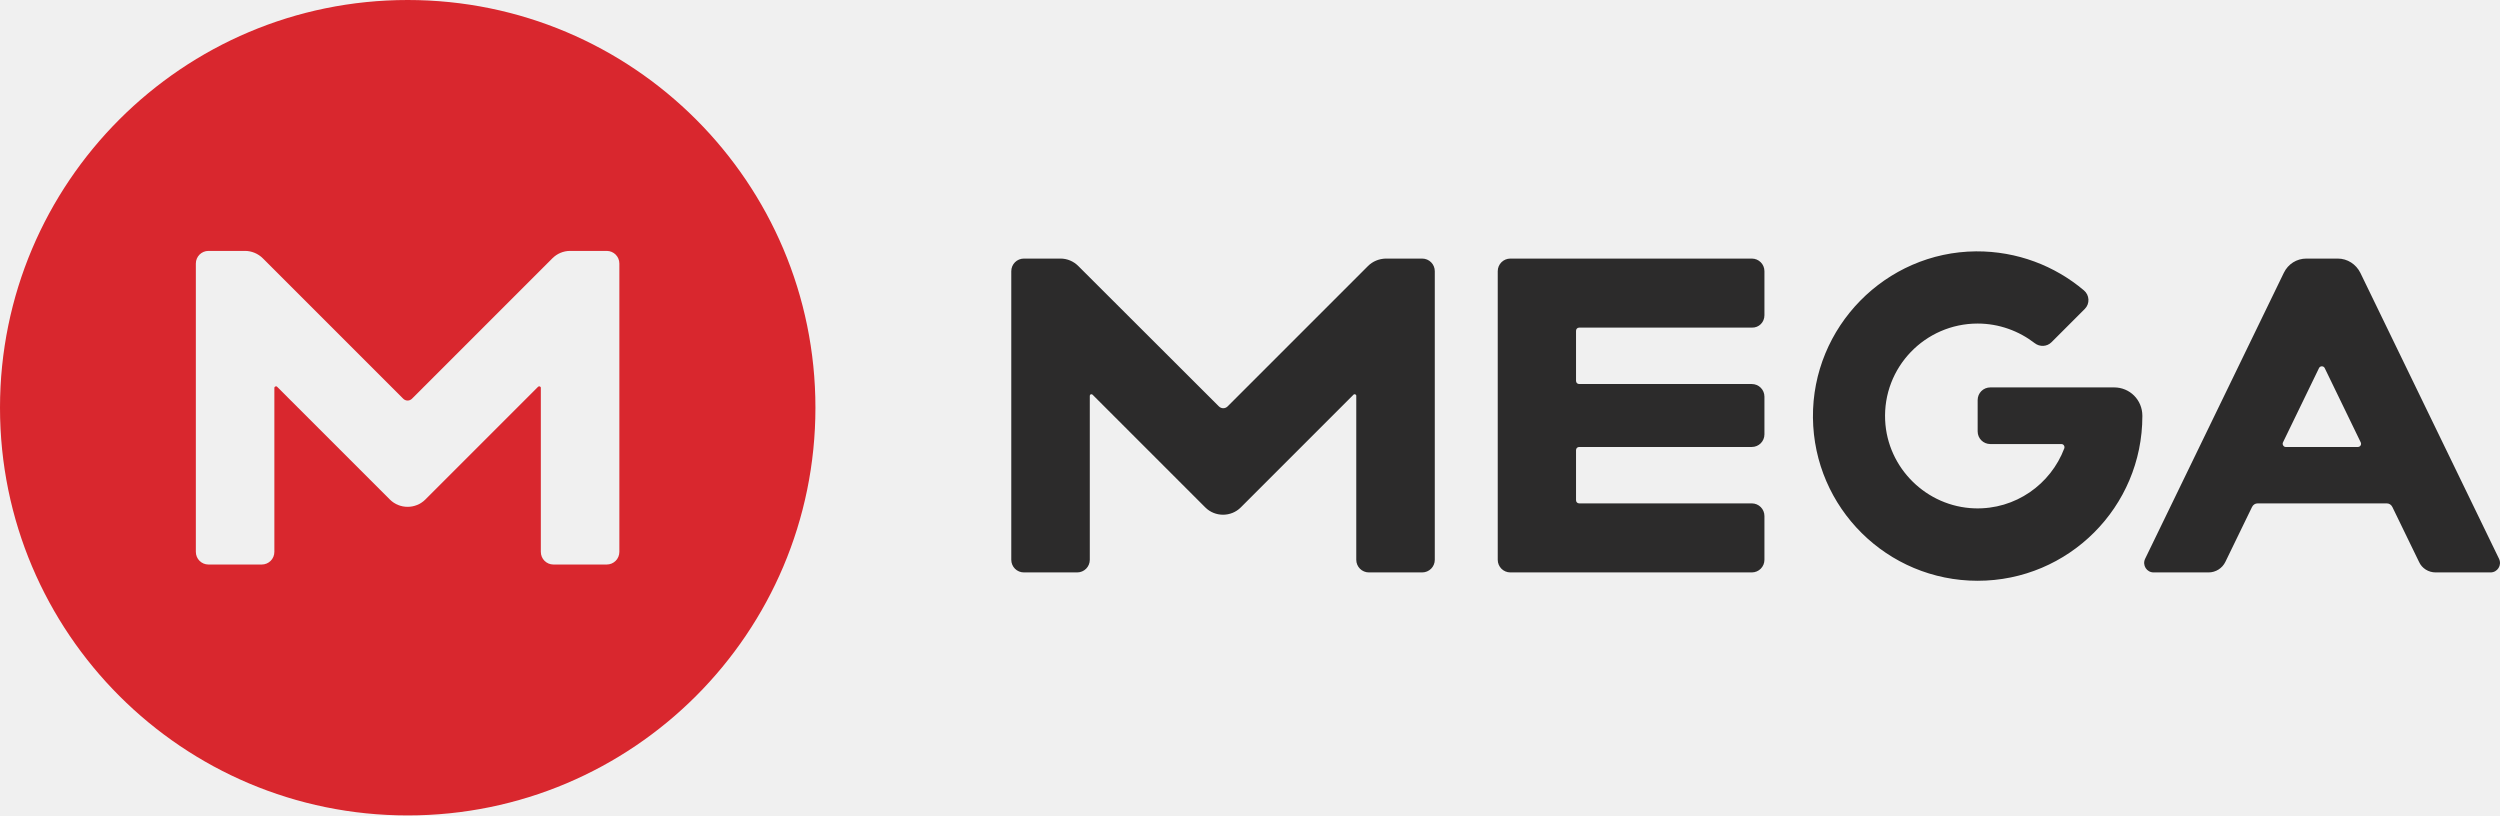
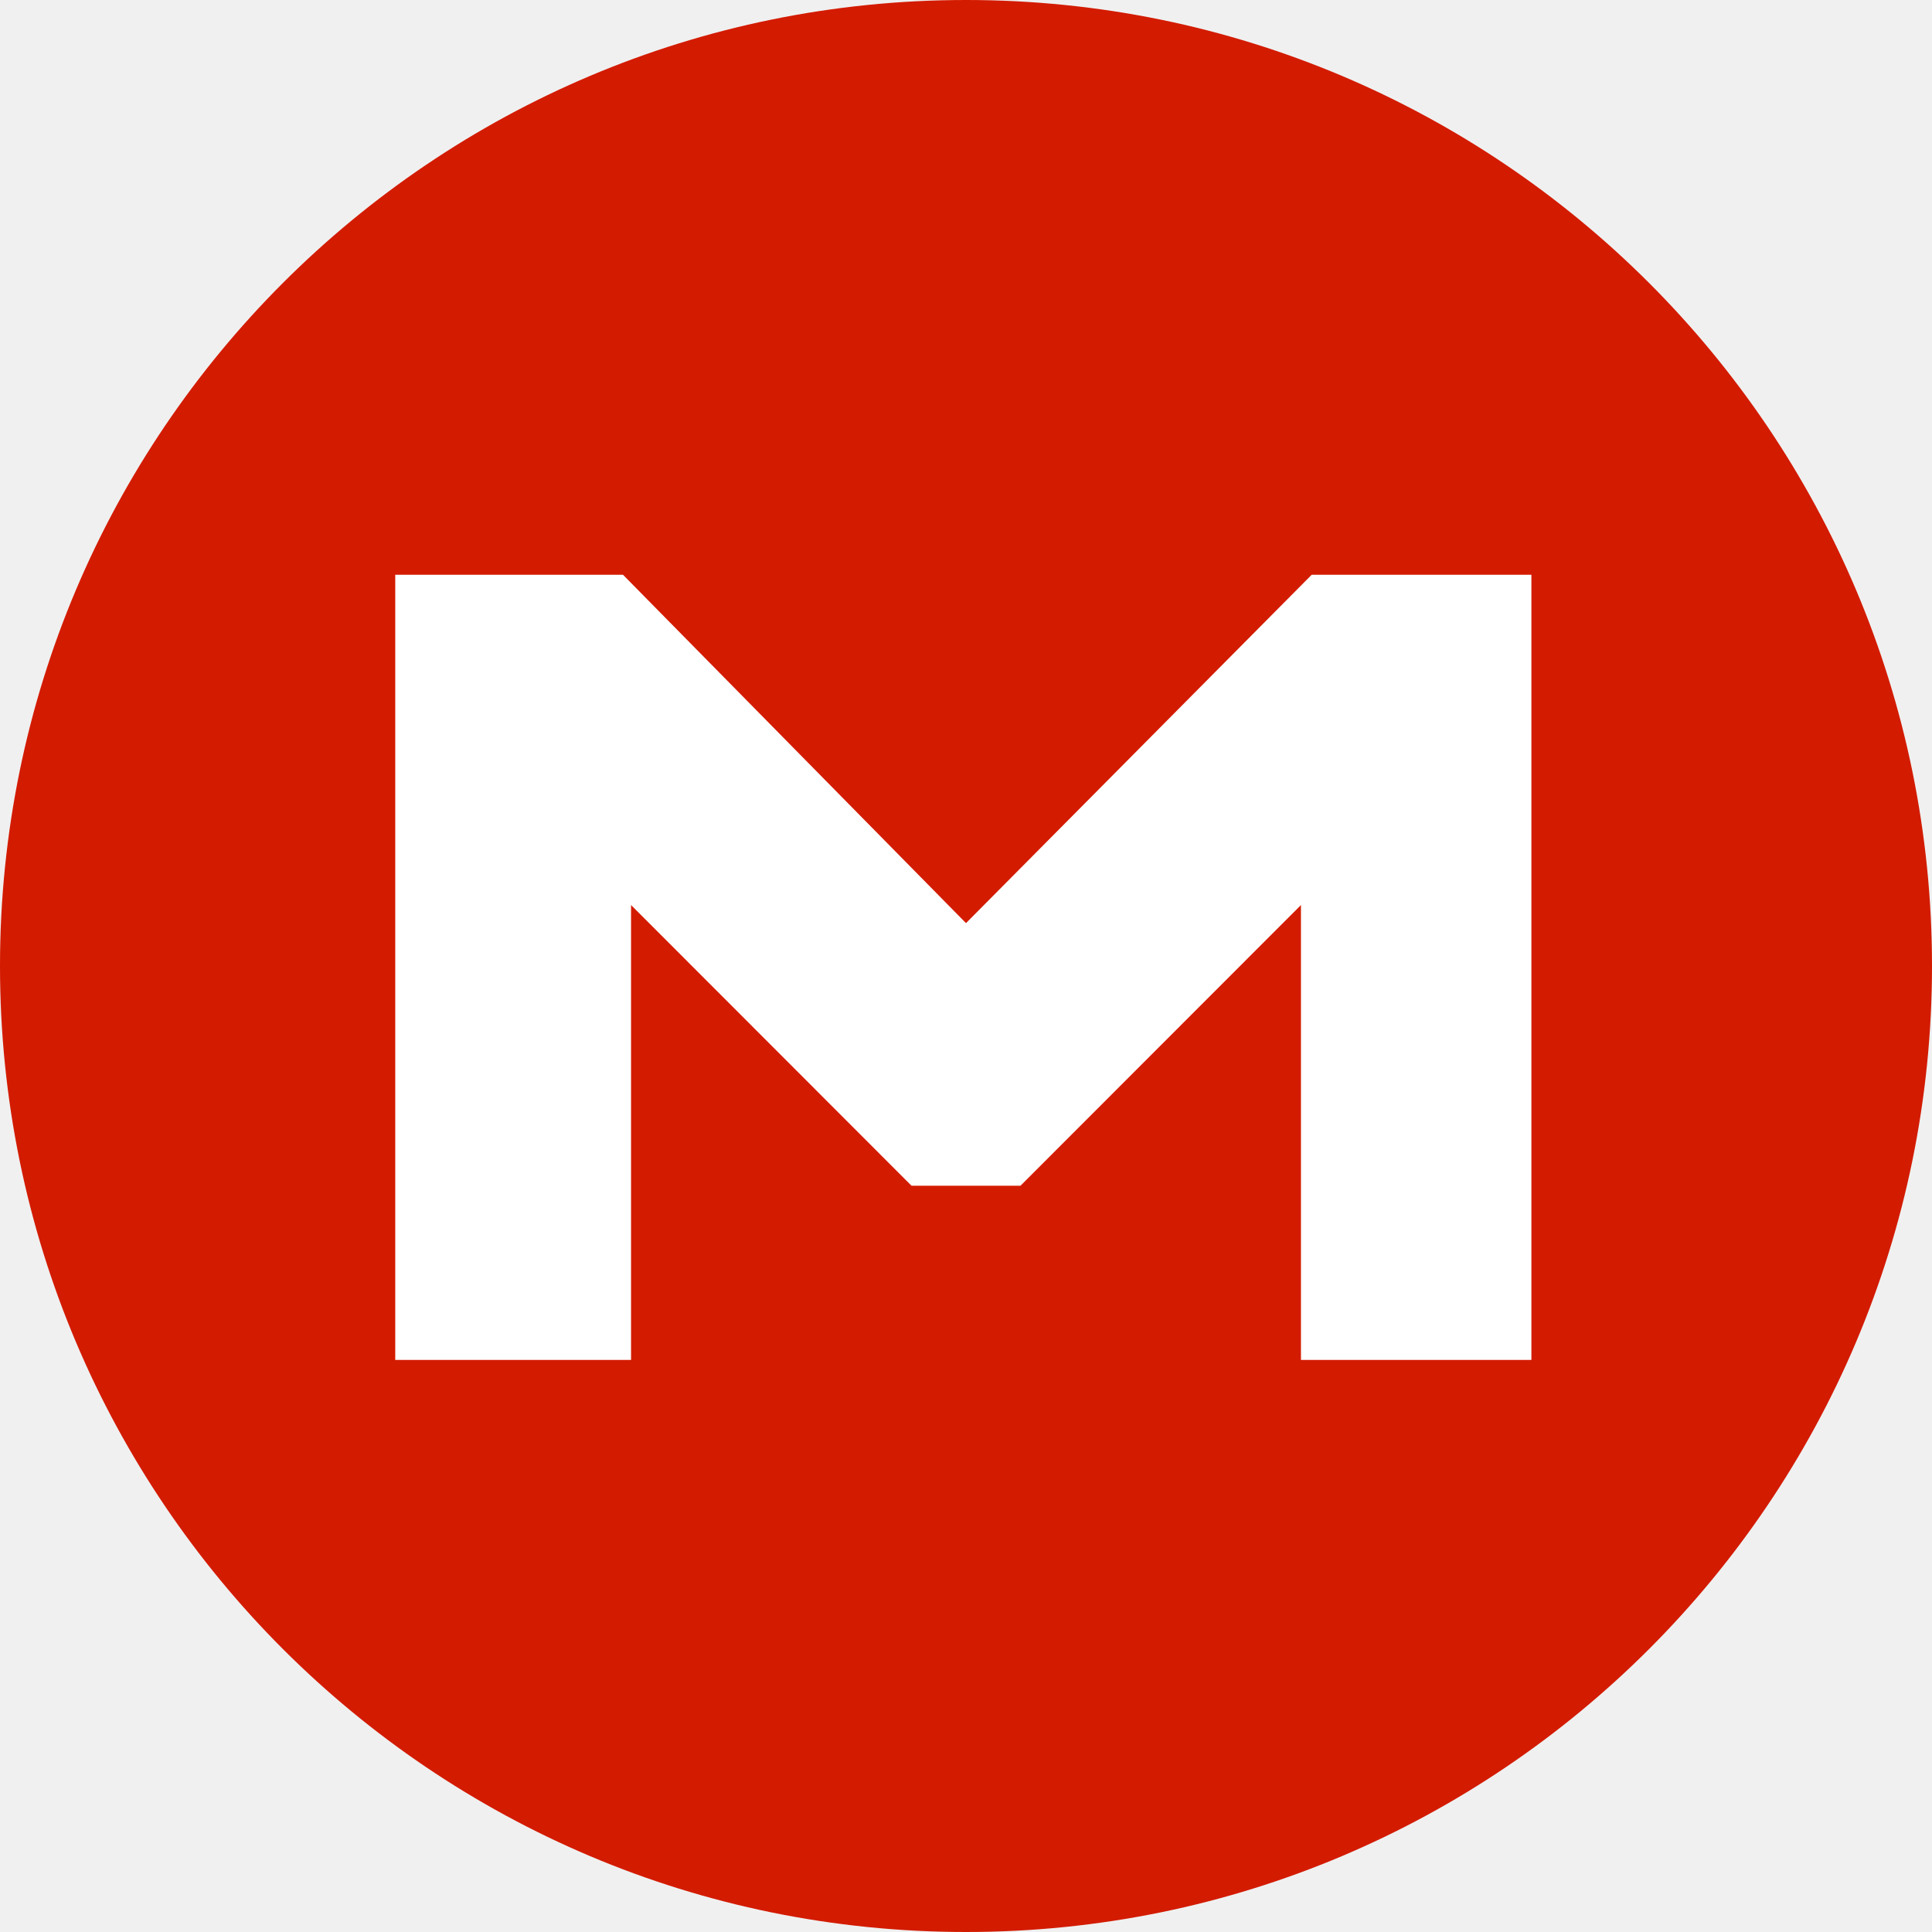
- <svg xmlns="http://www.w3.org/2000/svg" xml:space="preserve" width="1108.003" height="361.4" viewBox="0 0 1108.003 361.4">
-   <path fill="#d9272e" d="M180.7 0C80.9 0 0 80.9 0 180.7c0 99.8 80.9 180.7 180.7 180.7 99.8 0 180.7-80.9 180.7-180.7C361.4 80.9 280.5 0 180.7 0Zm93.8 244.6c0 3.1-2.5 5.6-5.6 5.6h-23.6c-3.1 0-5.6-2.5-5.6-5.6v-72.7c0-.6-.7-.9-1.2-.5l-50 50c-4.3 4.3-11.4 4.3-15.7 0l-50-50c-.4-.4-1.2-.1-1.2.5v72.7c0 3.1-2.5 5.6-5.6 5.6H92.4c-3.1 0-5.6-2.5-5.6-5.6V116.8c0-3.1 2.5-5.6 5.6-5.6h16.2c2.9 0 5.8 1.2 7.9 3.3l62.2 62.2c1.1 1.1 2.8 1.1 3.9 0l62.2-62.2c2.1-2.1 4.9-3.3 7.9-3.3h16.2c3.1 0 5.6 2.5 5.6 5.6v127.8z" />
-   <path fill="#2c2b2b" d="M782 139.7v-19.5c0-3.1-2.5-5.6-5.6-5.6h-107c-3.1 0-5.6 2.5-5.6 5.6v127.9c0 3.1 2.5 5.6 5.6 5.6h107c3.1 0 5.6-2.5 5.6-5.6v-19.4c0-3.1-2.5-5.6-5.6-5.6h-76.5c-.8 0-1.4-.6-1.4-1.4v-22.2c0-.8.6-1.4 1.4-1.4h76.5c3.1 0 5.6-2.5 5.6-5.6v-16.7c0-3.1-2.5-5.6-5.6-5.6h-76.5c-.8 0-1.4-.6-1.4-1.4v-22.2c0-.8.6-1.4 1.4-1.4h76.5c3.2.1 5.6-2.4 5.6-5.5zm297.5 114h24.3c3.1 0 5.1-3.2 3.8-6l-61.5-126.8c-1.9-3.8-5.7-6.3-10-6.3h-13.9c-4.3 0-8.1 2.4-10 6.3l-61.5 126.8c-1.3 2.8.7 6 3.8 6h24.3c3.2 0 6.1-1.8 7.5-4.7l11.8-24.3c.5-1 1.4-1.6 2.5-1.6h57.2c1.1 0 2 .6 2.5 1.6l11.8 24.3c1.3 2.9 4.2 4.7 7.4 4.7zm-67.7-57.6 16-33c.5-1 2-1 2.5 0l16 33c.4.9-.2 2-1.3 2h-32c-.9 0-1.6-1.1-1.2-2zm-405.5-78.2-62.2 62.2c-1.1 1.1-2.8 1.1-3.9 0l-62.3-62.2c-2.1-2.1-4.9-3.3-7.9-3.3h-16.2c-3.1 0-5.6 2.5-5.6 5.6v127.9c0 3.1 2.5 5.6 5.6 5.6h23.6c3.1 0 5.6-2.5 5.6-5.6v-72.7c0-.6.7-.9 1.2-.5l50 50c4.3 4.3 11.4 4.3 15.7 0l50-50c.4-.4 1.2-.1 1.2.5v72.7c0 3.1 2.5 5.6 5.6 5.6h23.6c3.1 0 5.6-2.5 5.6-5.6V120.2c0-3.1-2.5-5.6-5.6-5.6h-16.2c-2.9.1-5.7 1.2-7.8 3.3zM937 171.7h-54.9c-3.1 0-5.6 2.5-5.6 5.6v13.9c0 3.1 2.5 5.6 5.6 5.6h31.5c1 0 1.6 1 1.3 1.9-6 15.9-21.6 27.2-39.8 26.6-21.2-.7-38.6-17.8-39.6-39-1.1-23.5 17.7-42.9 41-42.9 9.5 0 18.3 3.3 25.3 8.7 2.2 1.7 5.4 1.6 7.4-.4l14.8-14.8c2.3-2.3 2.1-6.1-.4-8.2-12.9-10.9-29.6-17.4-47.8-17.3-40.1.3-72.7 33.5-72.3 73.7.4 40 32.9 72.3 73 72.3 40.3 0 73-32.7 73-73v-.1c0-7.1-5.6-12.6-12.5-12.6z" />
+ <svg xmlns="http://www.w3.org/2000/svg" width="2500" height="2500" viewBox="119.5 239.5 721 721">
+   <circle cx="480" cy="600" r="360.5" fill="#d31b00" />
+   <path fill="#fff" d="M267 454h85l128 130 129-130h82v293h-86V577.25L500.334 682h-40.668L355 577.25V747h-88z" />
</svg>
